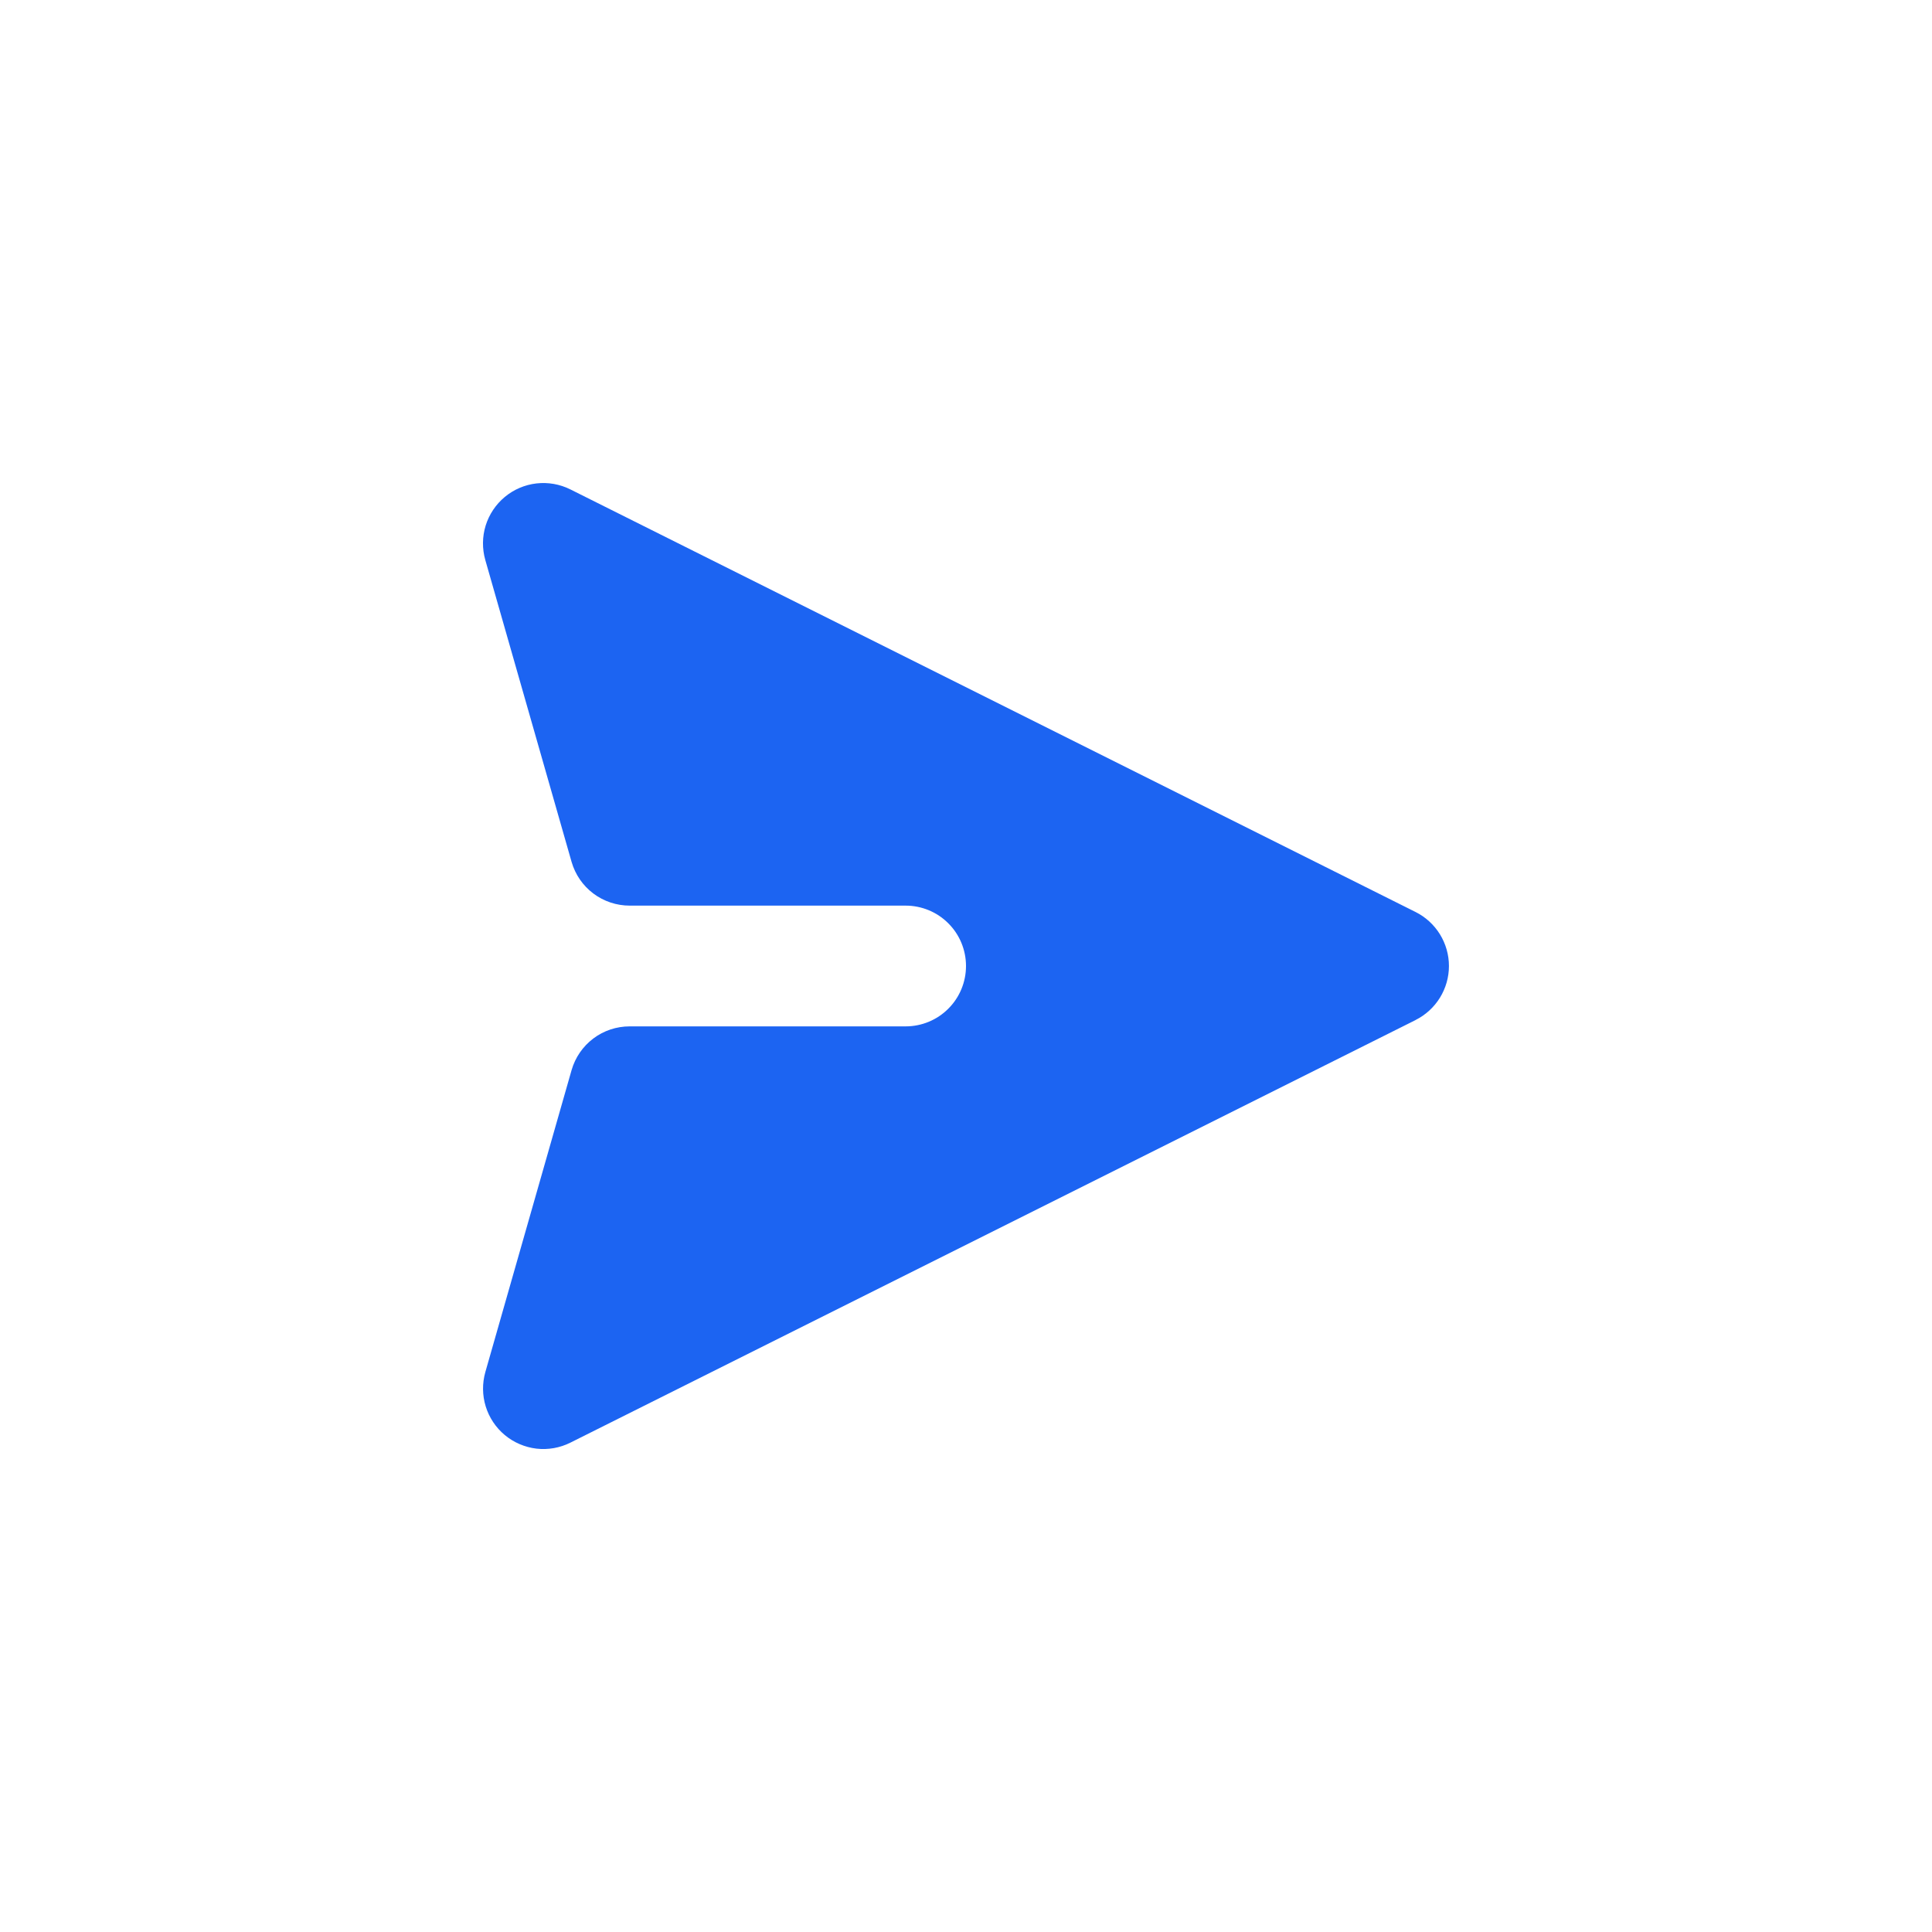
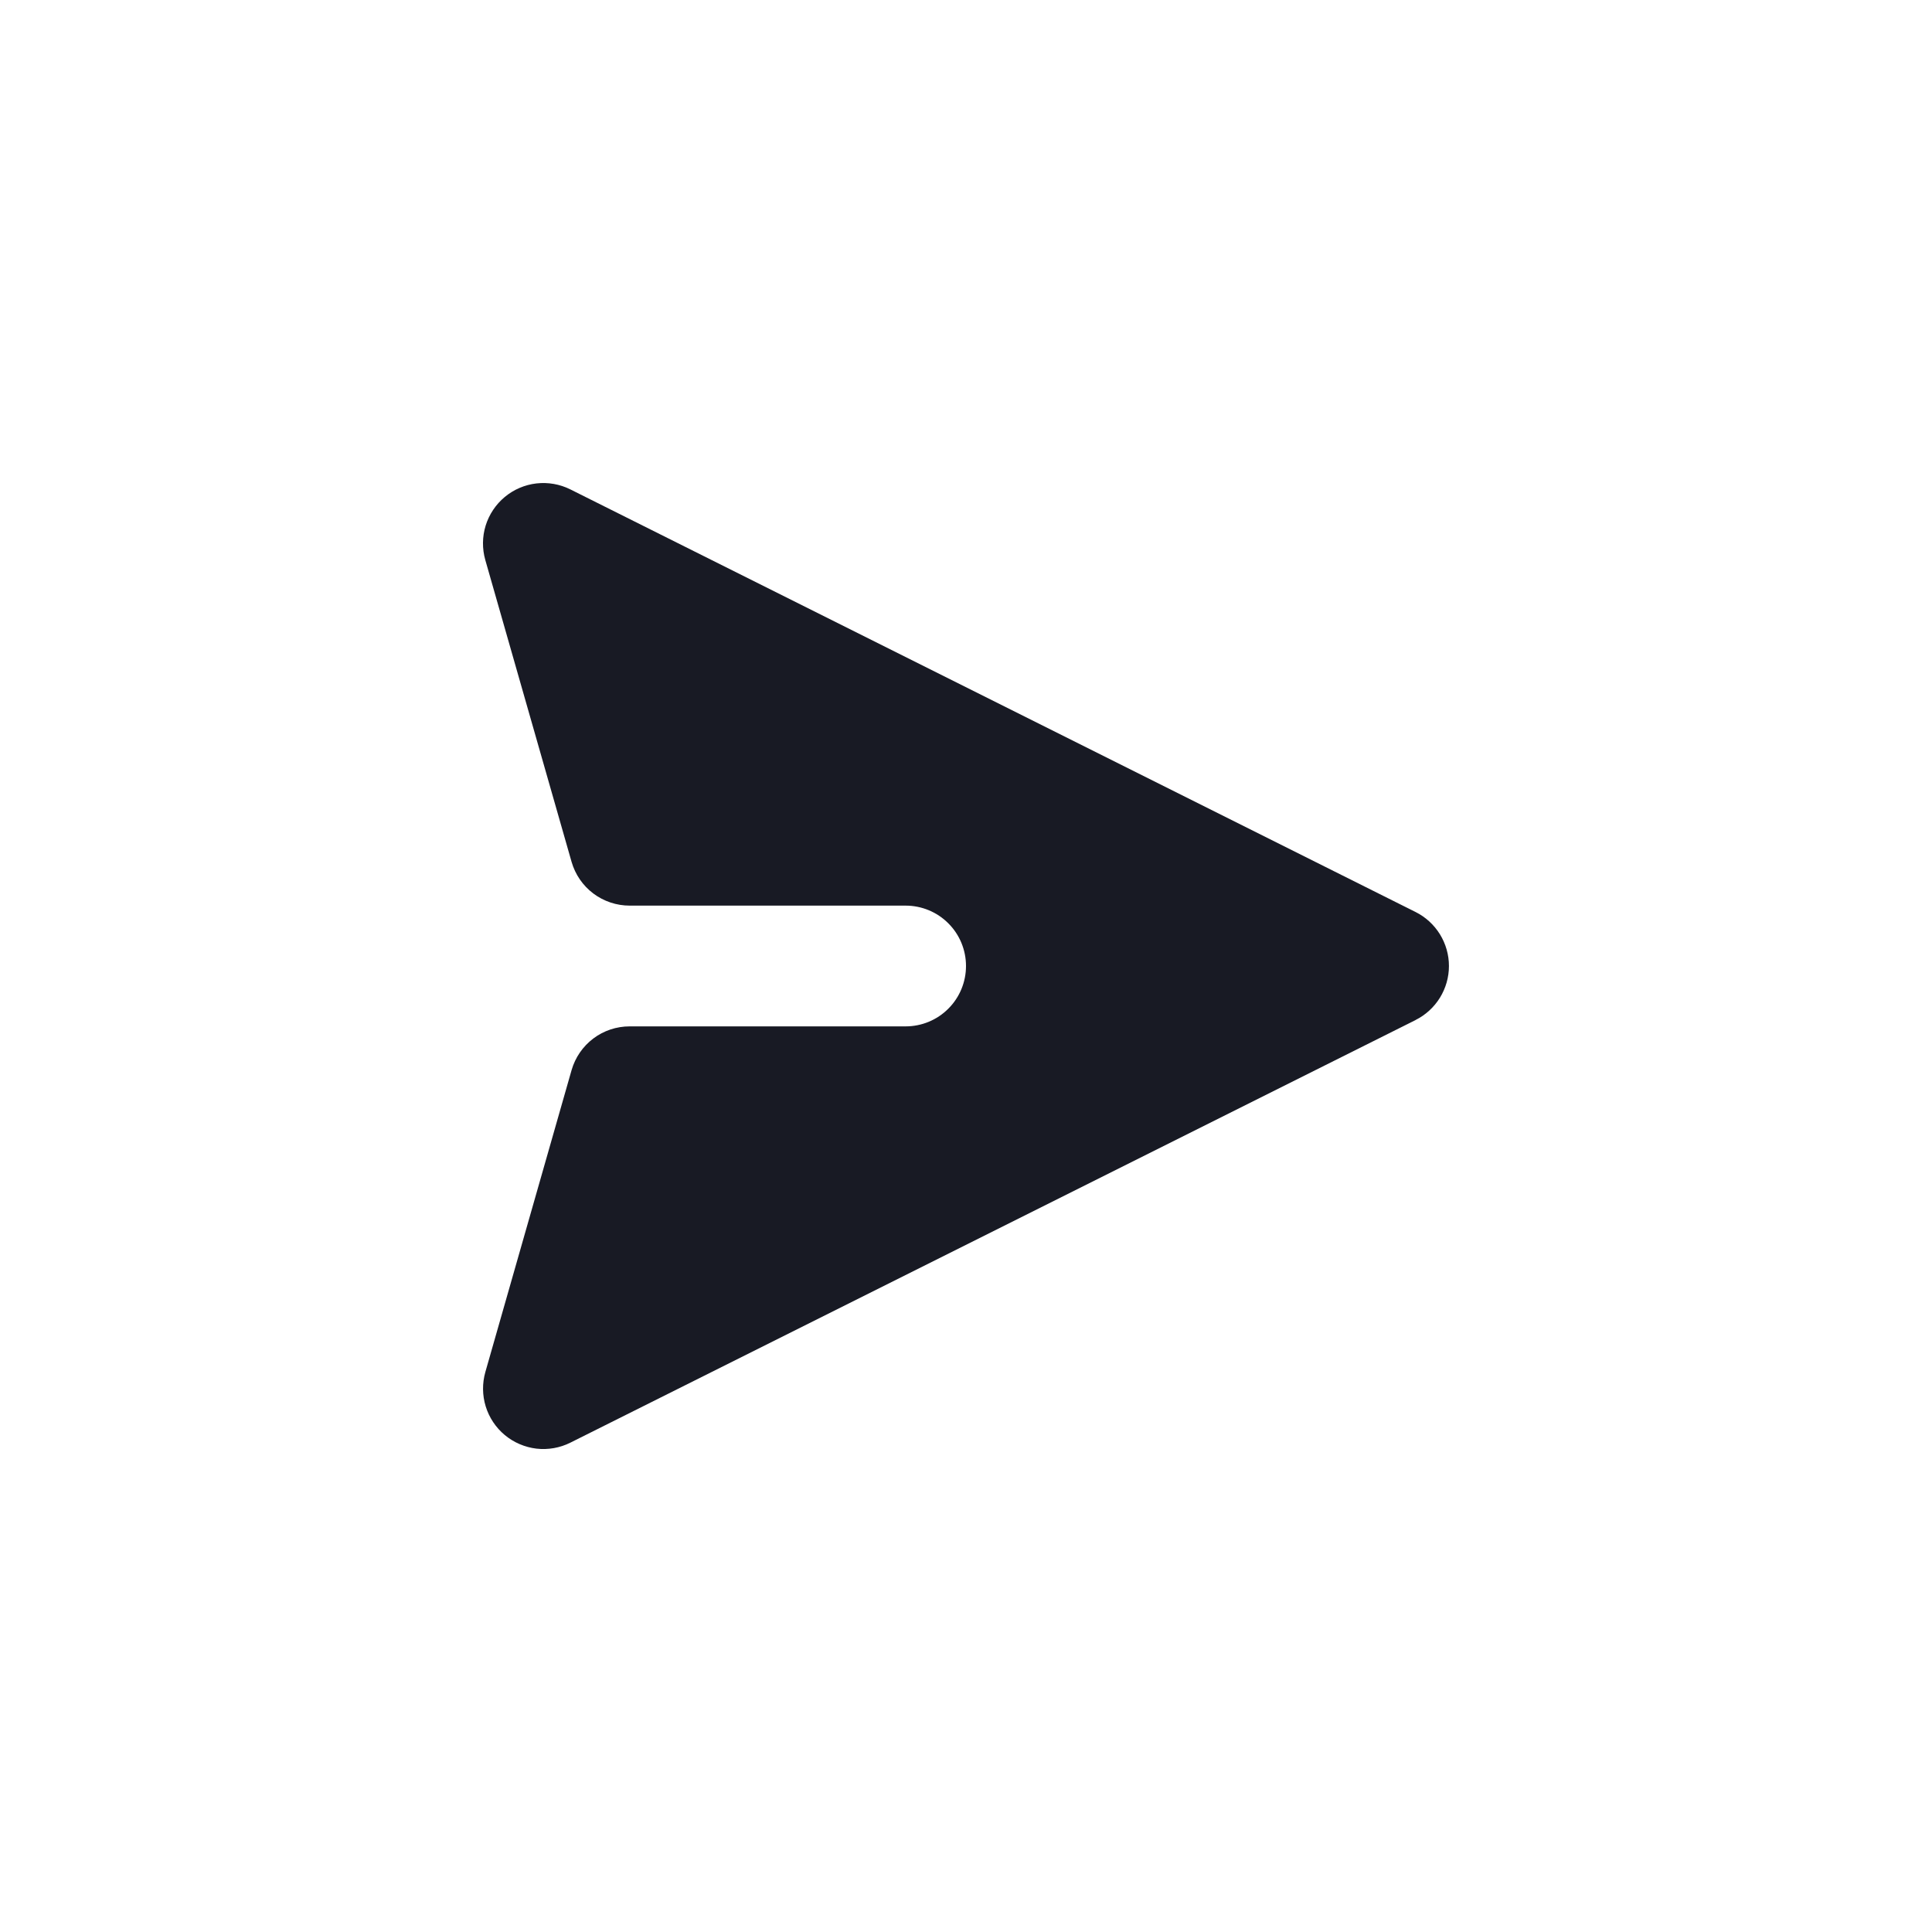
<svg xmlns="http://www.w3.org/2000/svg" width="32" height="32" viewBox="0 0 32 32" fill="none">
-   <path d="M23.447 16.894C23.613 16.811 23.752 16.683 23.85 16.525C23.947 16.367 23.999 16.186 23.999 16C23.999 15.814 23.947 15.633 23.85 15.475C23.752 15.317 23.613 15.189 23.447 15.106L9.447 8.106C9.273 8.019 9.078 7.985 8.885 8.007C8.693 8.029 8.51 8.107 8.361 8.231C8.212 8.355 8.102 8.519 8.044 8.705C7.987 8.89 7.985 9.088 8.038 9.275L9.467 14.275C9.527 14.484 9.653 14.668 9.827 14.799C10 14.929 10.212 15 10.429 15H15C15.265 15 15.52 15.105 15.707 15.293C15.895 15.48 16 15.735 16 16C16 16.265 15.895 16.52 15.707 16.707C15.52 16.895 15.265 17 15 17H10.429C10.212 17 10 17.07 9.827 17.201C9.653 17.332 9.527 17.516 9.467 17.725L8.039 22.725C7.986 22.912 7.988 23.11 8.045 23.295C8.102 23.48 8.212 23.645 8.361 23.769C8.51 23.893 8.693 23.971 8.885 23.994C9.078 24.016 9.273 23.982 9.447 23.895L23.447 16.895V16.894Z" fill="#1C64F2" />
+   <path d="M23.447 16.894C23.613 16.811 23.752 16.683 23.85 16.525C23.947 16.367 23.999 16.186 23.999 16C23.999 15.814 23.947 15.633 23.85 15.475C23.752 15.317 23.613 15.189 23.447 15.106L9.447 8.106C9.273 8.019 9.078 7.985 8.885 8.007C8.693 8.029 8.51 8.107 8.361 8.231C8.212 8.355 8.102 8.519 8.044 8.705C7.987 8.89 7.985 9.088 8.038 9.275L9.467 14.275C9.527 14.484 9.653 14.668 9.827 14.799C10 14.929 10.212 15 10.429 15H15C15.265 15 15.52 15.105 15.707 15.293C15.895 15.48 16 15.735 16 16C16 16.265 15.895 16.52 15.707 16.707C15.52 16.895 15.265 17 15 17H10.429C10.212 17 10 17.07 9.827 17.201C9.653 17.332 9.527 17.516 9.467 17.725L8.039 22.725C7.986 22.912 7.988 23.11 8.045 23.295C8.102 23.48 8.212 23.645 8.361 23.769C8.51 23.893 8.693 23.971 8.885 23.994C9.078 24.016 9.273 23.982 9.447 23.895L23.447 16.895V16.894Z" fill="#181A24" />
</svg>
